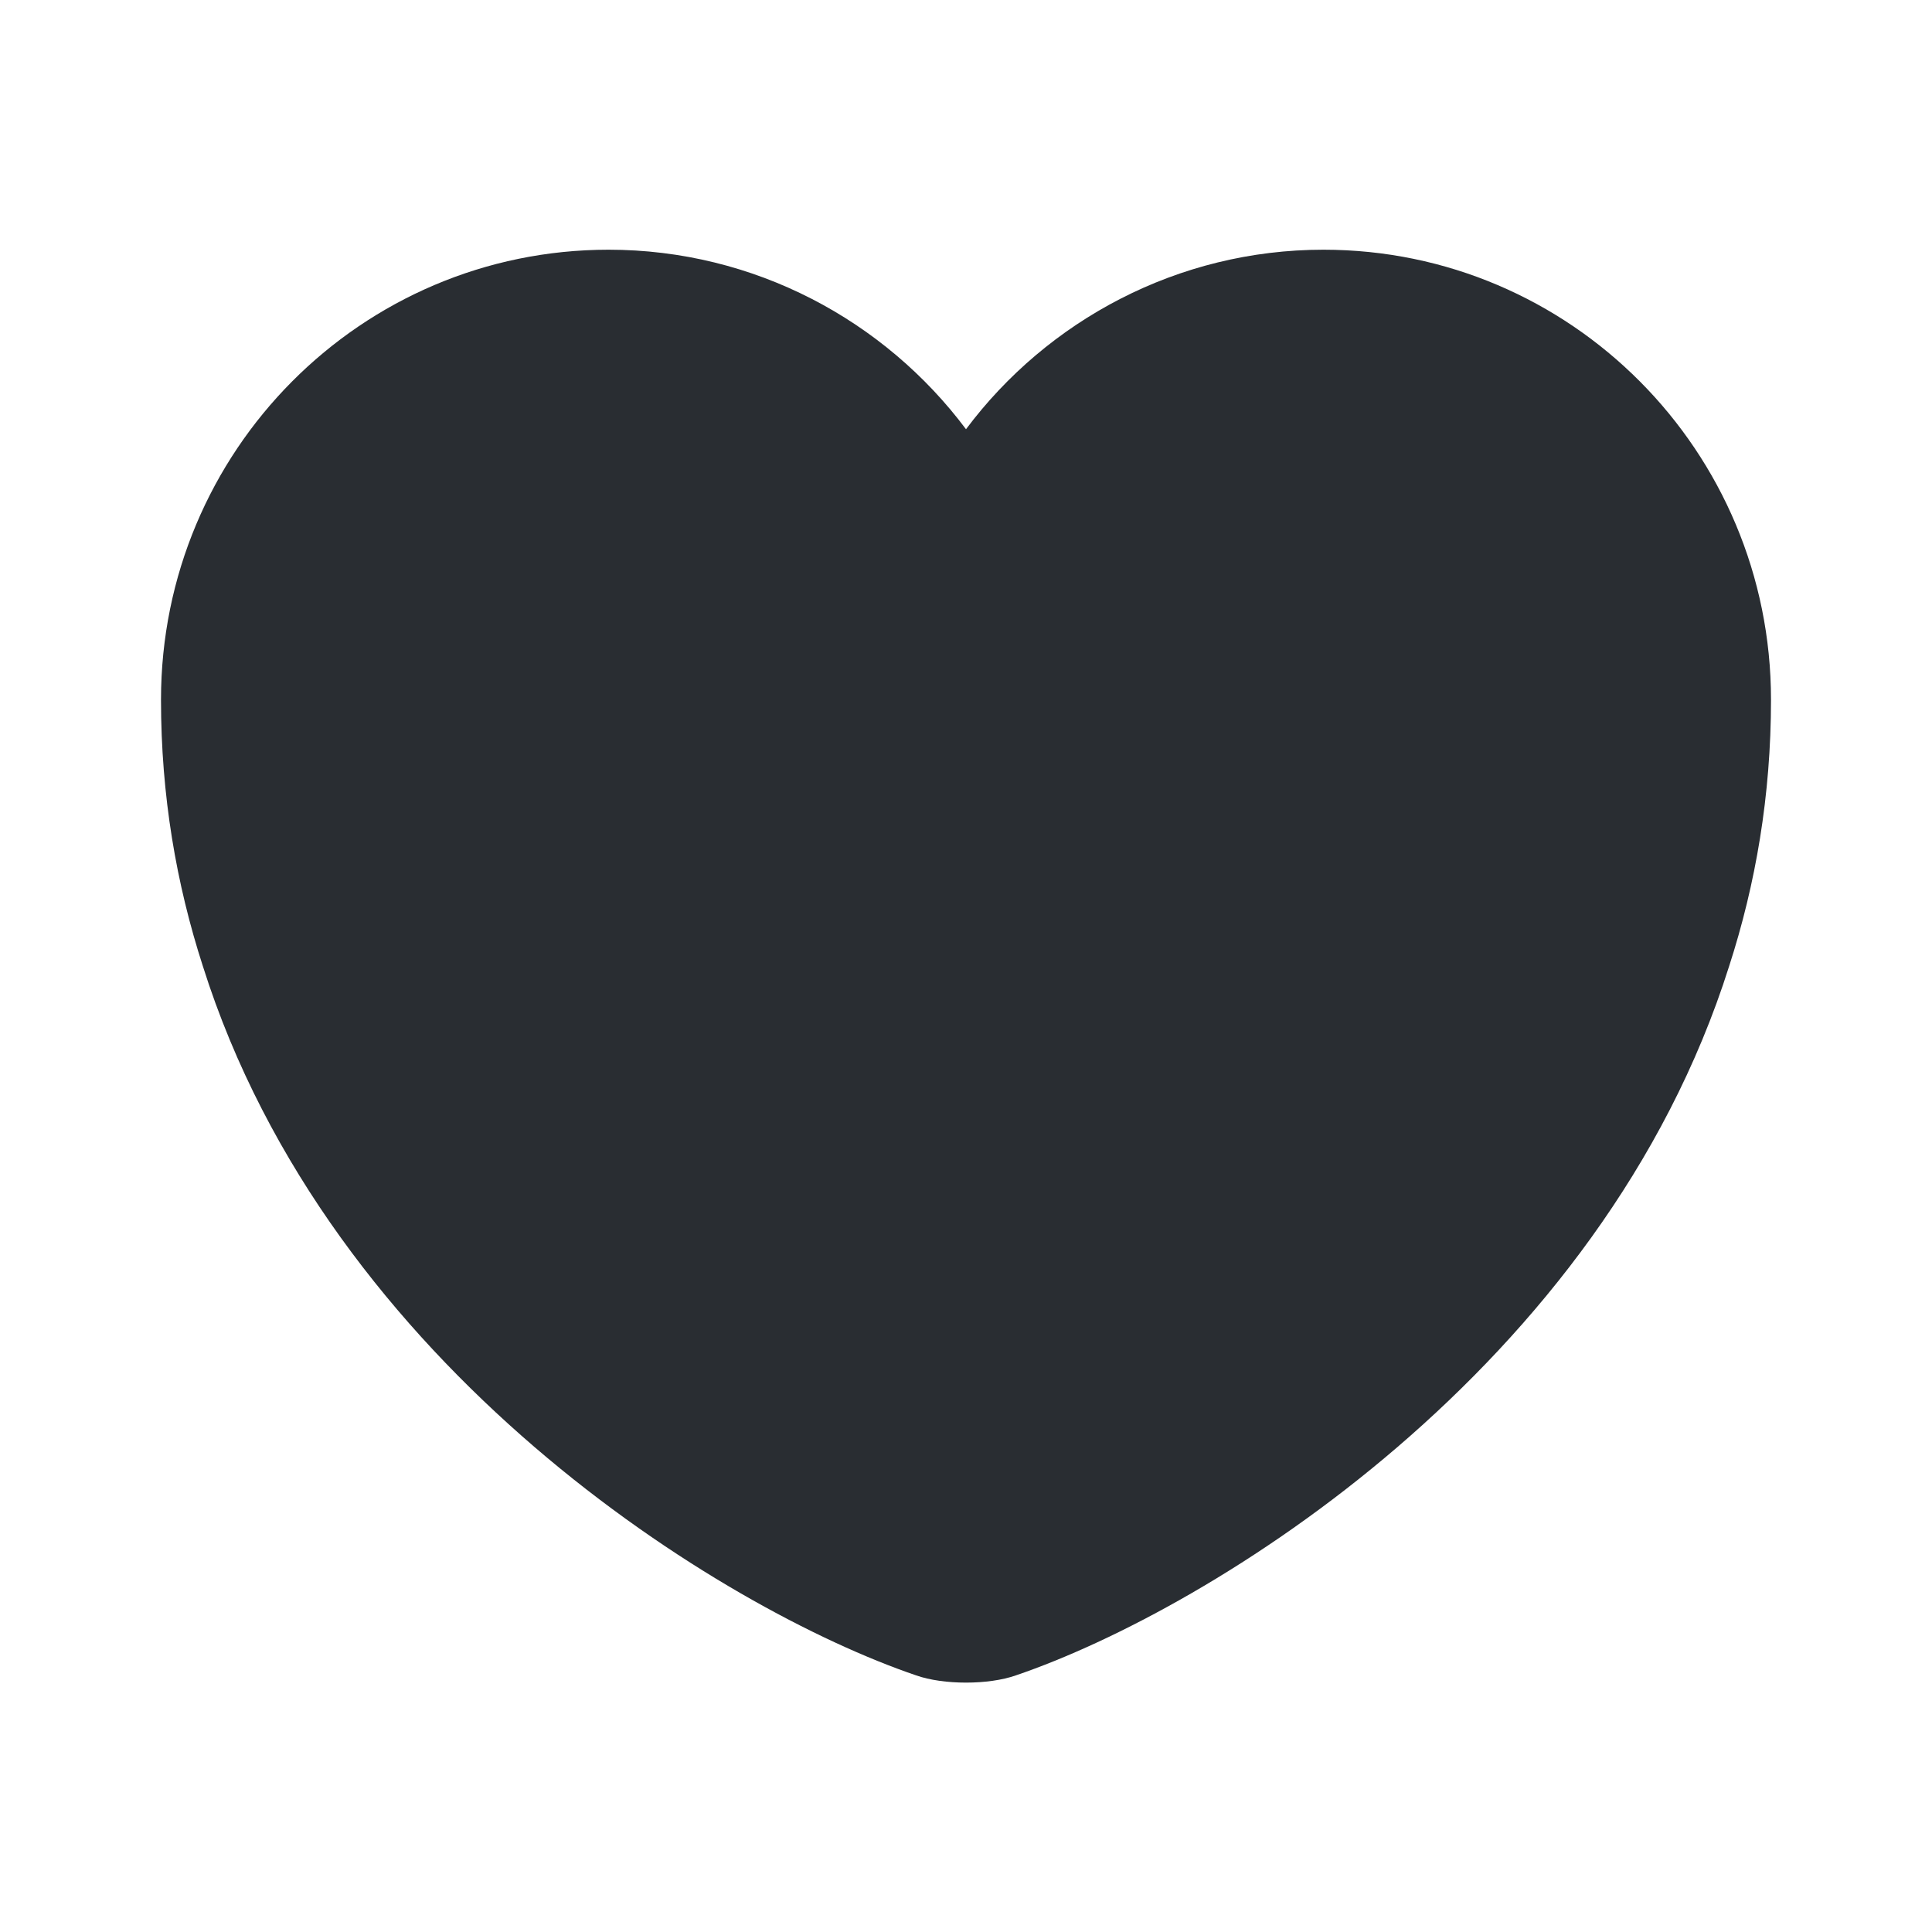
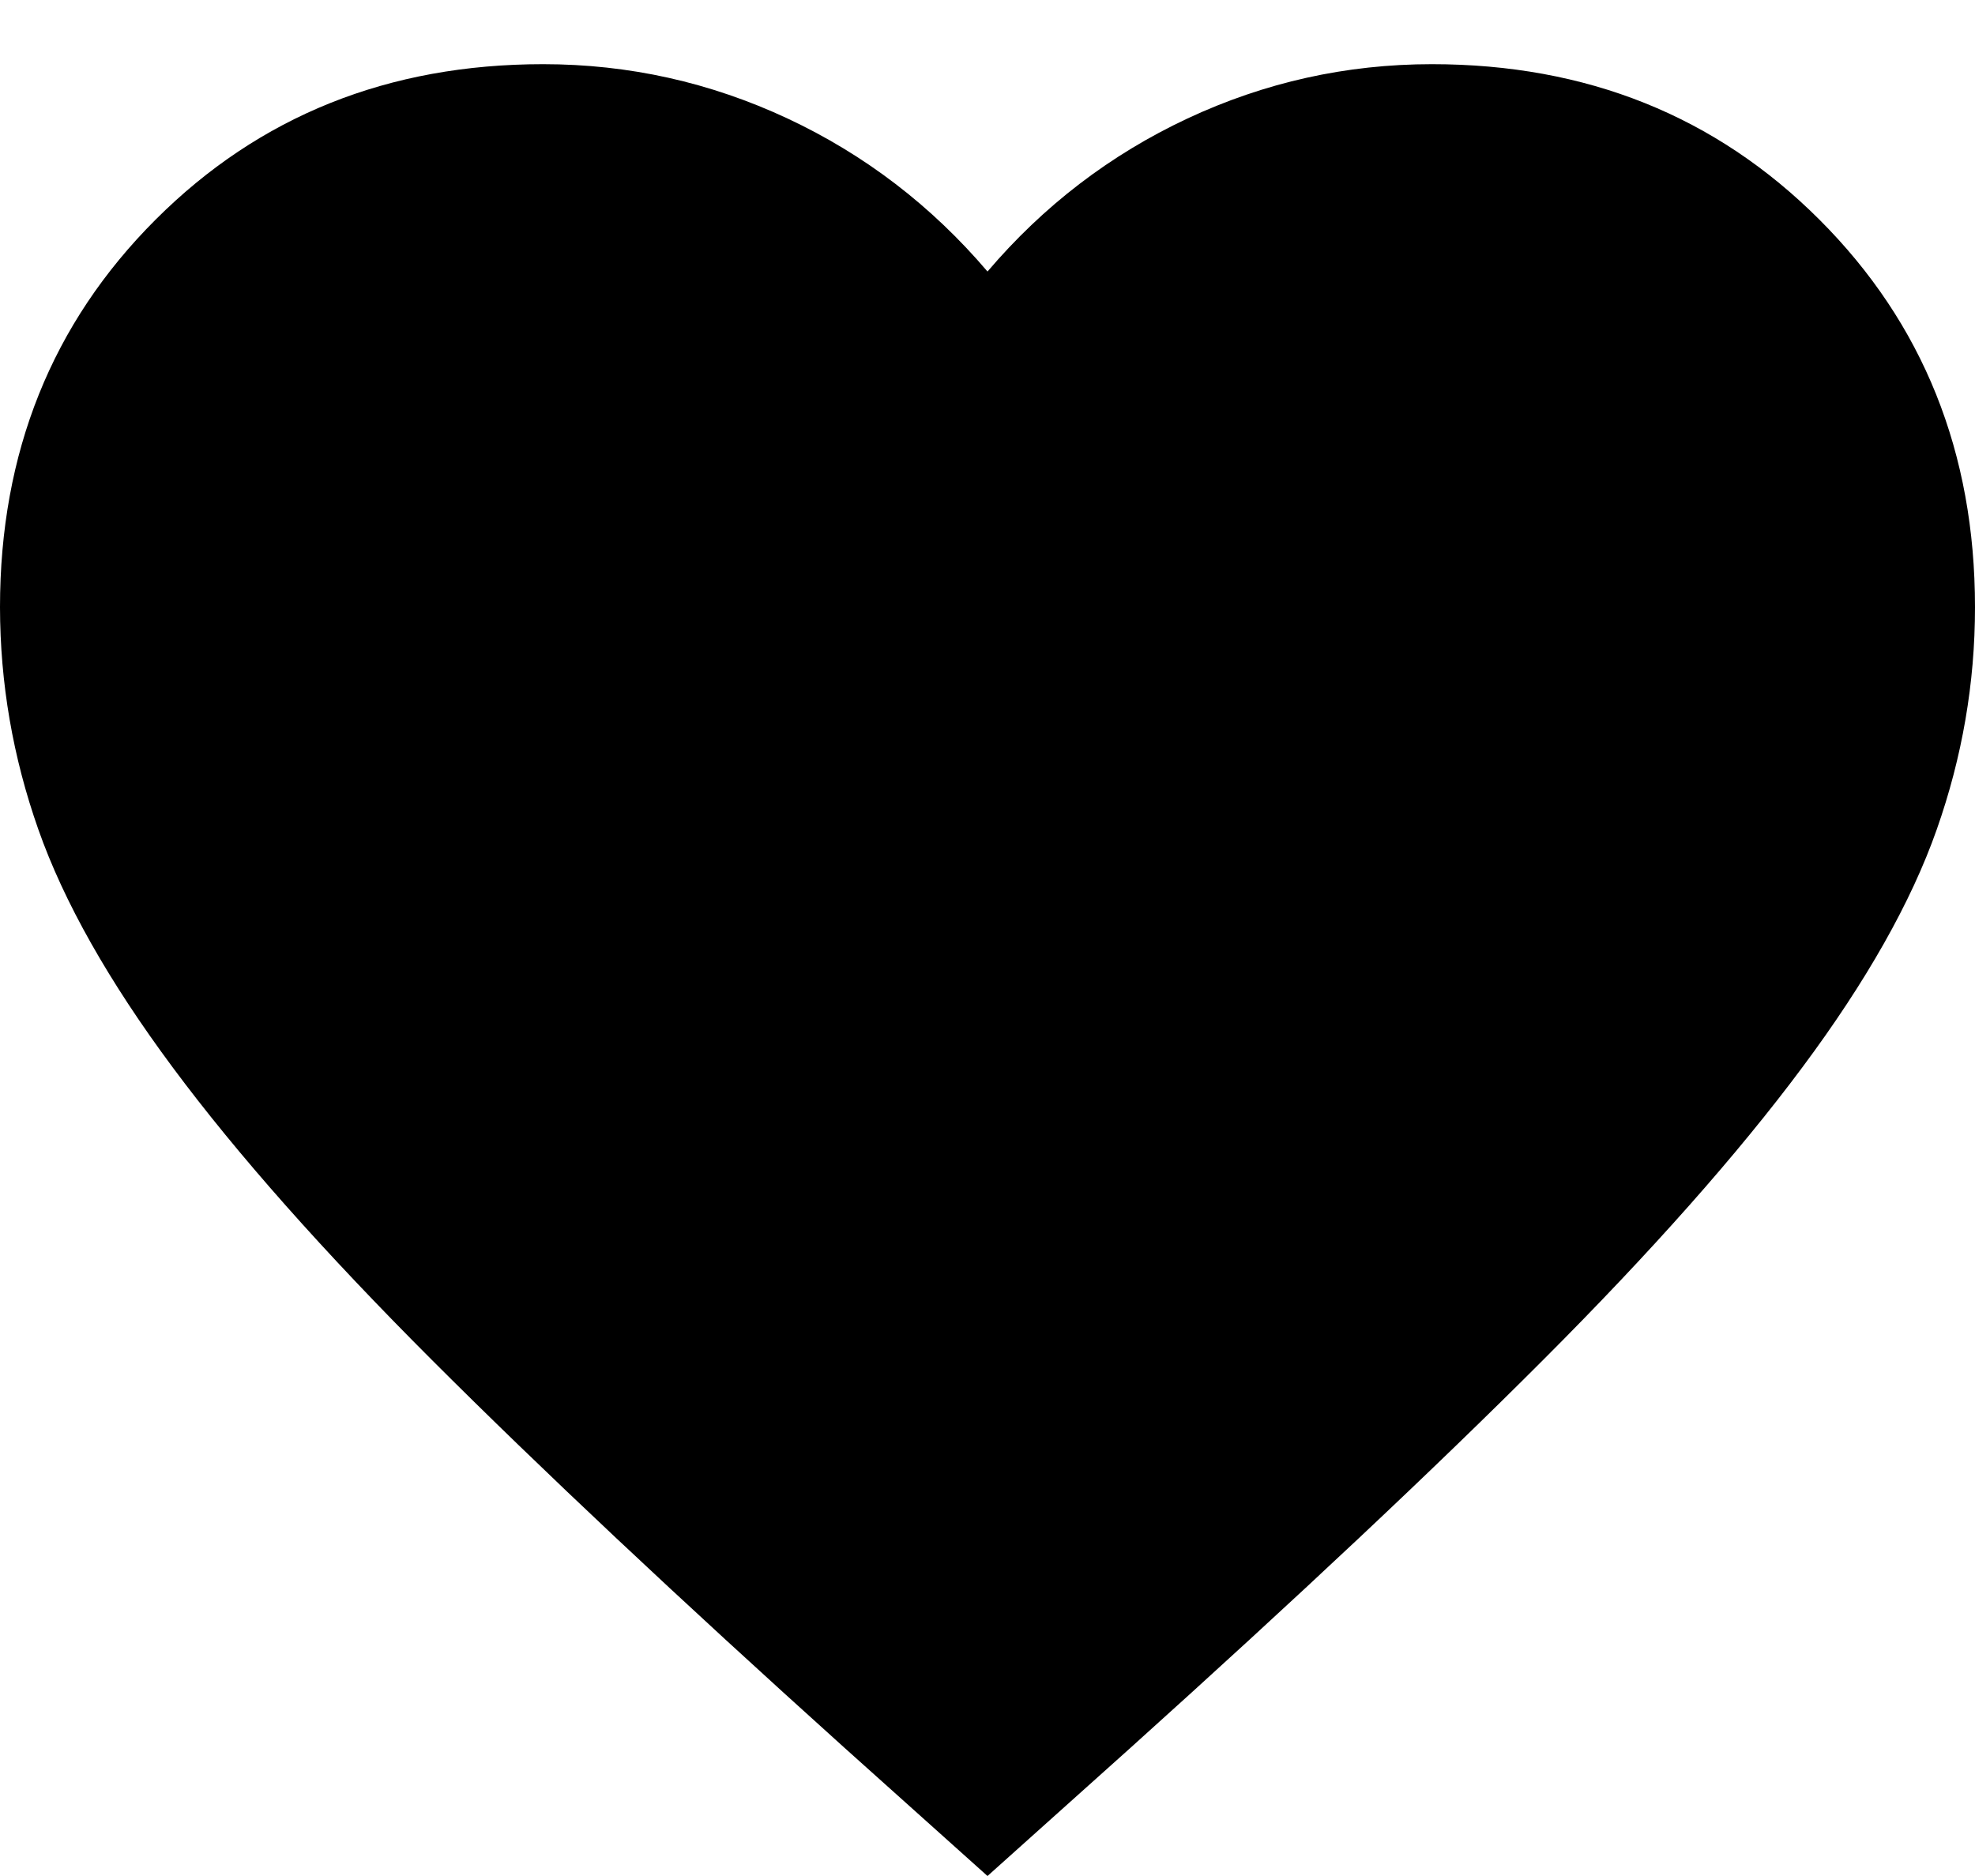
- <svg xmlns="http://www.w3.org/2000/svg" width="24" height="24" viewBox="0 0 24 24" fill="none">
-   <path d="M16.44 3.102C14.63 3.102 13.01 3.982 12 5.332C10.99 3.982 9.37 3.102 7.56 3.102C4.49 3.102 2 5.602 2 8.692C2 9.882 2.19 10.982 2.52 12.002C4.1 17.002 8.97 19.992 11.38 20.812C11.72 20.932 12.28 20.932 12.62 20.812C15.03 19.992 19.9 17.002 21.48 12.002C21.81 10.982 22 9.882 22 8.692C22 5.602 19.51 3.102 16.44 3.102Z" fill="#292D32" />
+ <svg xmlns="http://www.w3.org/2000/svg" width="20" height="19" viewBox="0 0 20 19" fill="none">
+   <path d="M10 19L8.55 17.7C6.867 16.184 5.475 14.875 4.375 13.775C3.275 12.675 2.4 11.688 1.75 10.812C1.1 9.937 0.646 9.133 0.388 8.4C0.13 7.668 0.001 6.918 0 6.15C0 4.584 0.525 3.275 1.575 2.225C2.625 1.175 3.933 0.65 5.5 0.65C6.367 0.65 7.192 0.834 7.975 1.2C8.758 1.567 9.433 2.084 10 2.75C10.567 2.084 11.242 1.567 12.025 1.2C12.808 0.834 13.633 0.65 14.5 0.65C16.067 0.65 17.375 1.175 18.425 2.225C19.475 3.275 20 4.584 20 6.15C20 6.917 19.871 7.667 19.613 8.4C19.355 9.134 18.901 9.938 18.25 10.812C17.599 11.687 16.724 12.675 15.625 13.775C14.526 14.876 13.134 16.184 11.45 17.7L10 19Z" fill="black" />
</svg>
